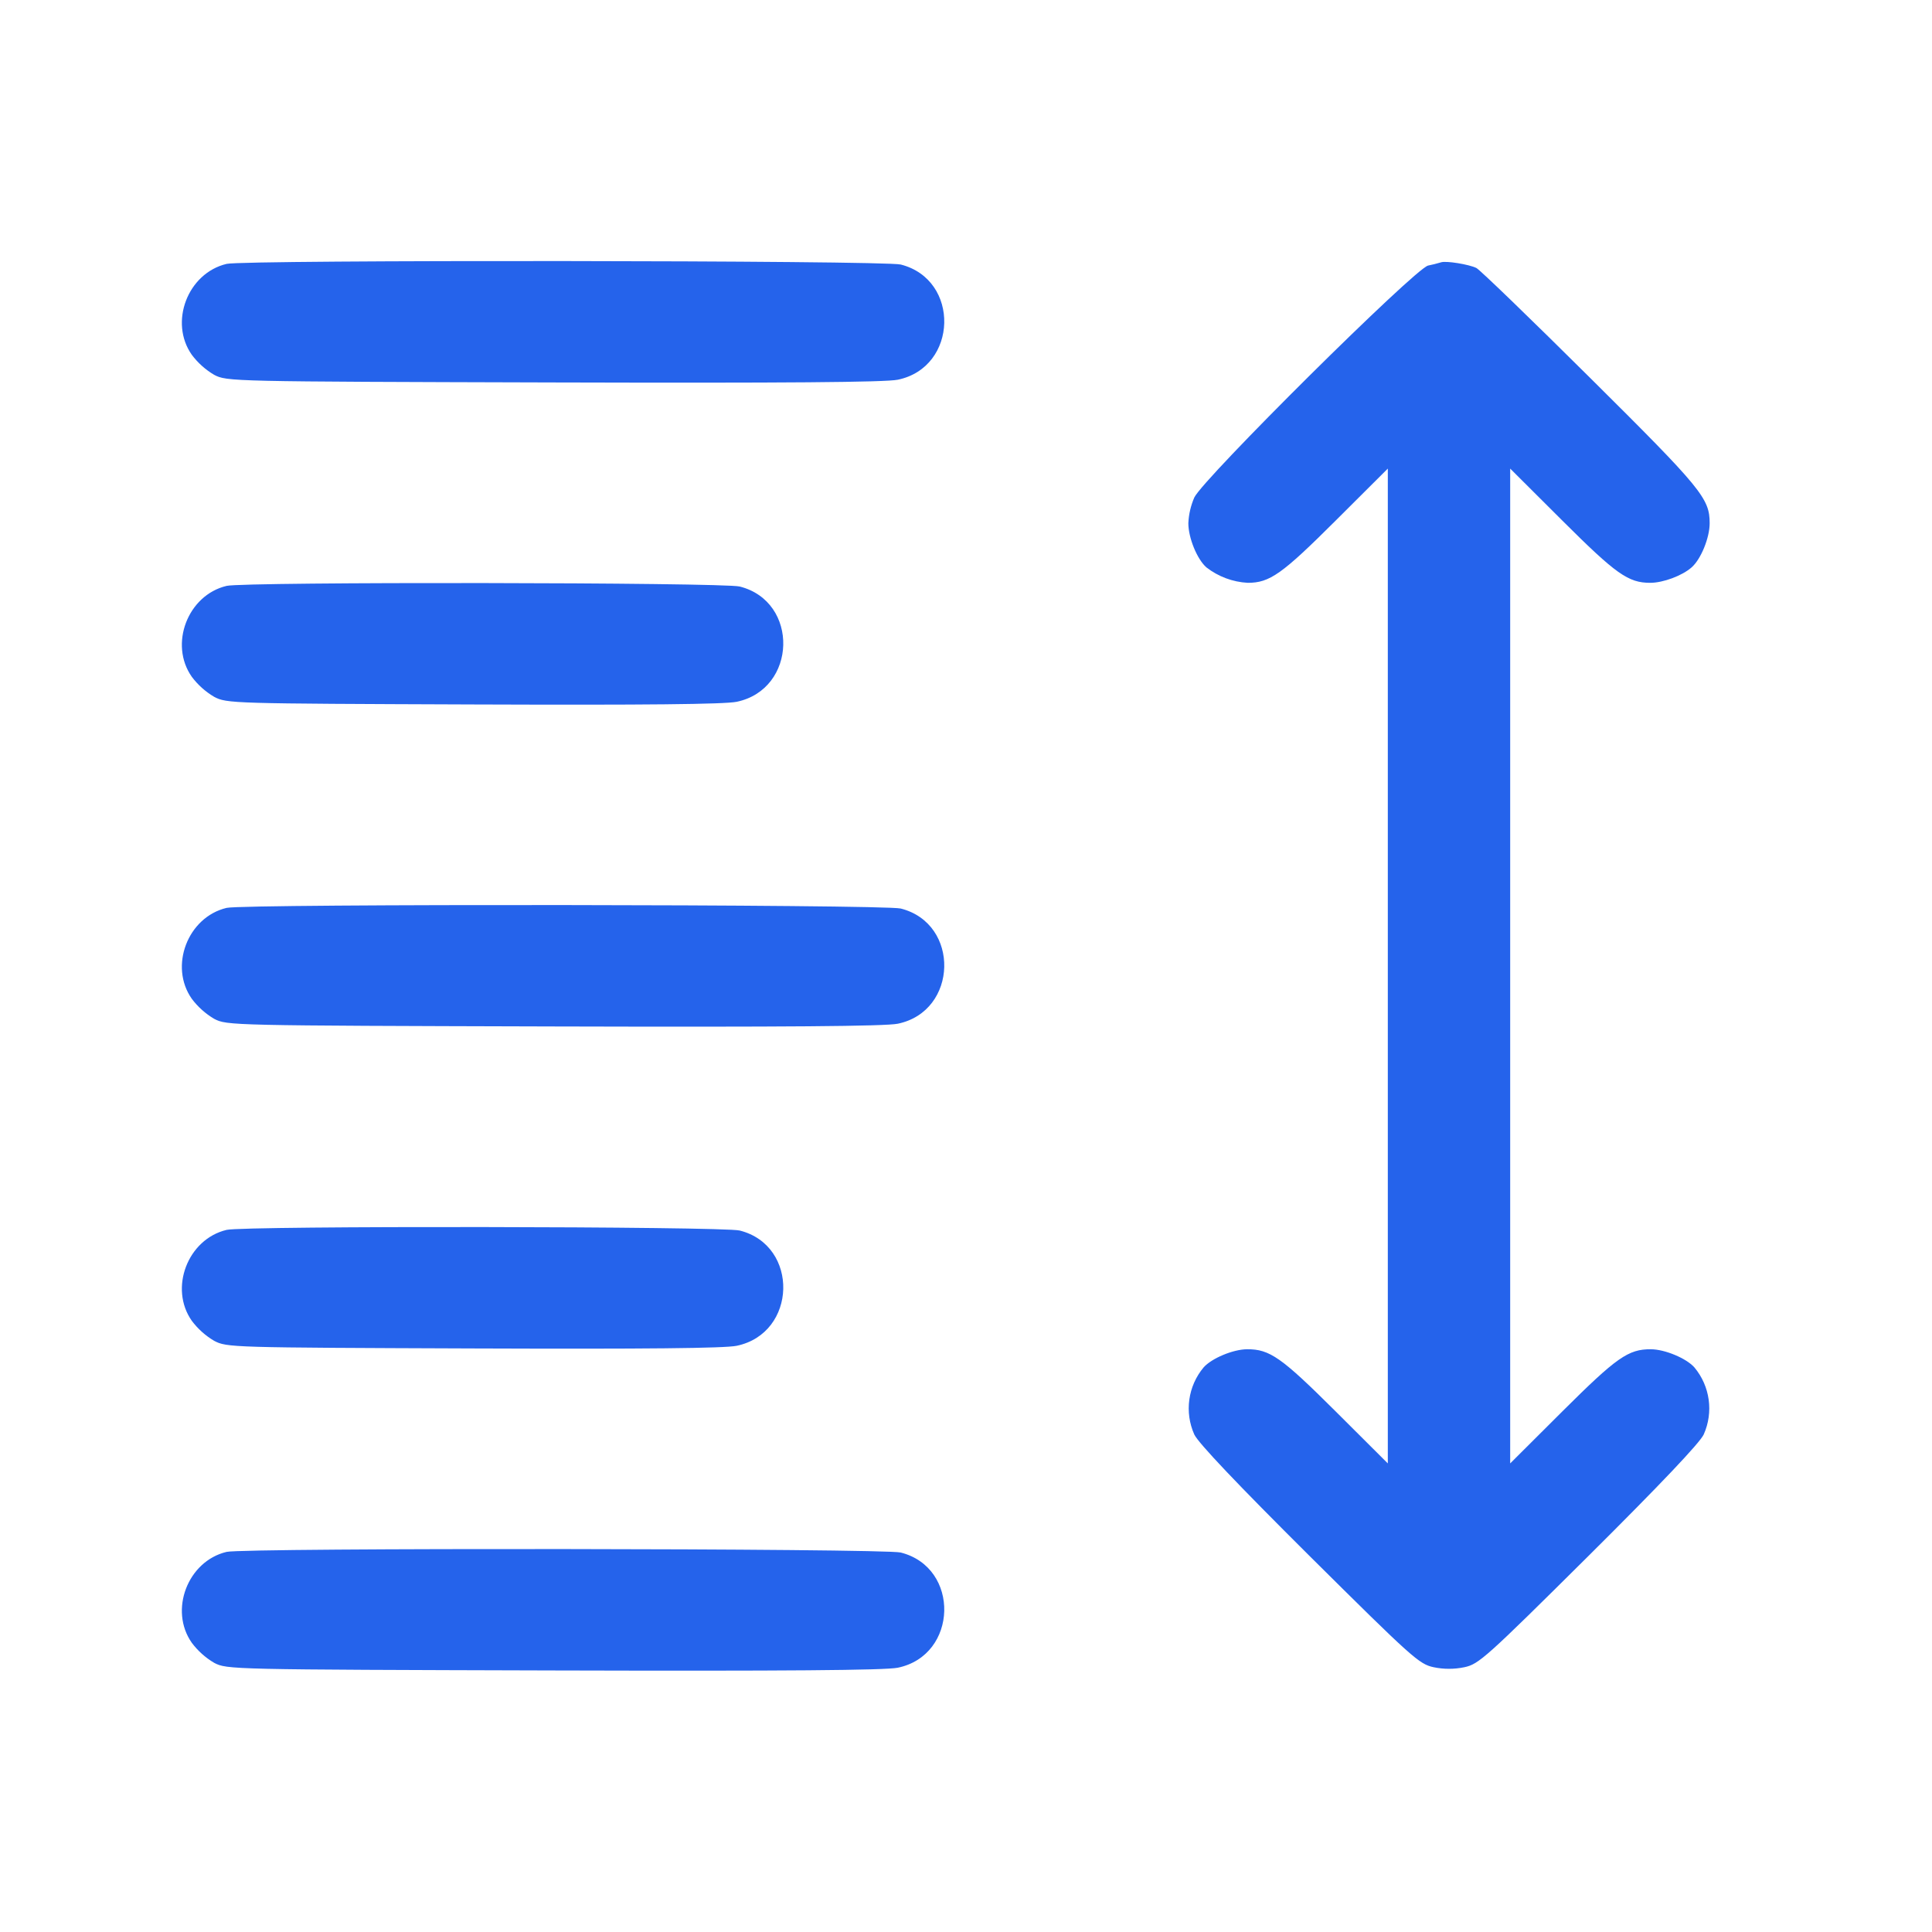
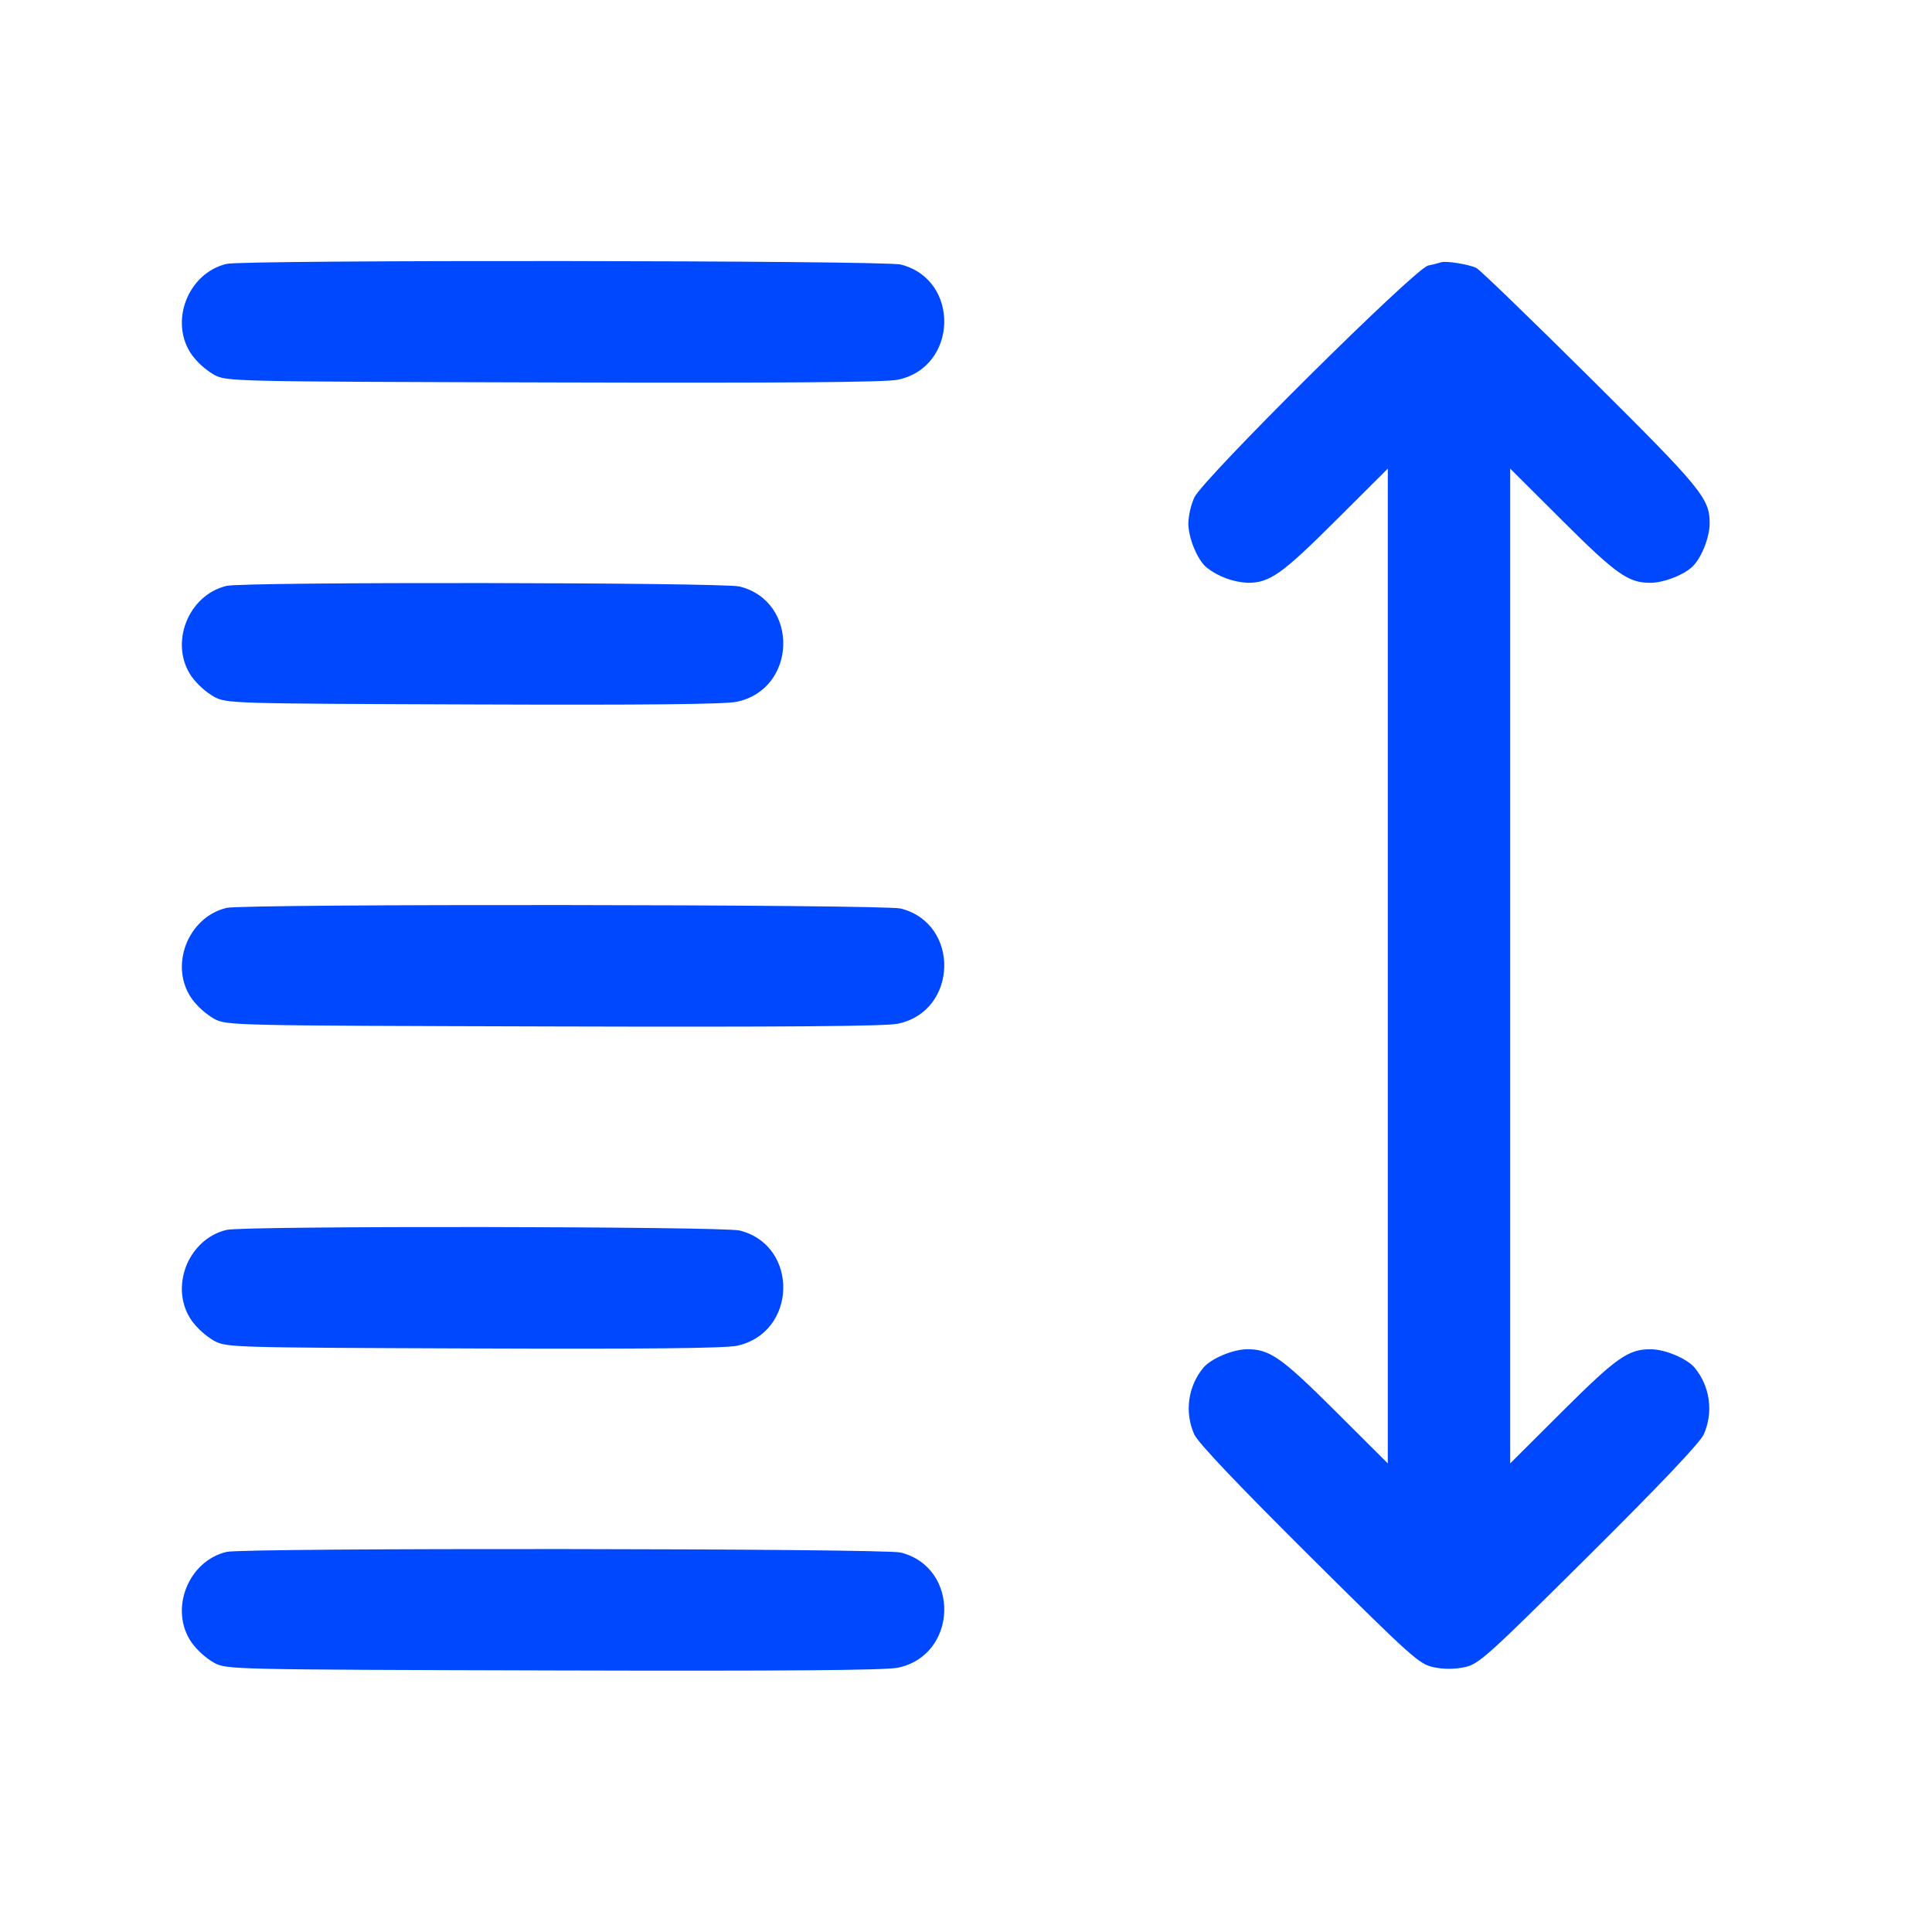
- <svg xmlns="http://www.w3.org/2000/svg" fill="#2563eb" data-name="Layer 3" viewBox="0 0 24 24">
+ <svg xmlns="http://www.w3.org/2000/svg" fill="#0048FE" data-name="Layer 3" viewBox="0 0 24 24">
  <path d="M2.815 3.278c-.484.115-.717.726-.432 1.13a.951.951 0 0 0 .277.248c.159.083.191.084 4.219.095 2.865.008 4.122-.002 4.274-.034.749-.155.777-1.244.036-1.431-.21-.052-8.155-.06-8.374-.008M17.9 3.259a1.795 1.795 0 0 1-.16.04c-.162.036-2.795 2.648-2.904 2.881a.907.907 0 0 0-.074.32c0 .18.108.446.224.548a.918.918 0 0 0 .514.192c.273 0 .424-.107 1.09-.771l.65-.648v12.358l-.65-.648c-.672-.669-.817-.772-1.099-.77-.173.001-.439.112-.539.225a.794.794 0 0 0-.116.834c.05.106.535.617 1.429 1.506 1.283 1.274 1.365 1.347 1.545 1.385a.935.935 0 0 0 .38 0c.18-.038.262-.111 1.545-1.385.894-.889 1.379-1.4 1.429-1.506a.794.794 0 0 0-.116-.834c-.1-.113-.366-.224-.539-.225-.282-.002-.427.101-1.099.77l-.65.648V5.821l.65.648c.666.664.817.771 1.09.771.16 0 .398-.089.514-.192.116-.102.224-.368.224-.548 0-.309-.099-.43-1.484-1.805-.734-.729-1.37-1.344-1.414-1.366-.091-.045-.38-.092-.44-.07M2.815 7.278c-.484.115-.717.726-.432 1.13a.951.951 0 0 0 .277.248c.158.083.205.084 3.218.095C8.02 8.759 9 8.749 9.151 8.718c.751-.156.78-1.245.038-1.432-.21-.052-6.156-.06-6.374-.008m0 4c-.484.115-.717.726-.432 1.13a.951.951 0 0 0 .277.248c.159.083.191.084 4.219.095 2.865.008 4.122-.002 4.274-.034.749-.155.777-1.244.036-1.431-.21-.052-8.155-.06-8.374-.008m0 4c-.484.115-.717.726-.432 1.13a.951.951 0 0 0 .277.248c.158.083.205.084 3.218.095 2.142.008 3.122-.002 3.273-.033.751-.156.78-1.245.038-1.432-.21-.052-6.156-.06-6.374-.008m0 4c-.484.115-.717.726-.432 1.13a.951.951 0 0 0 .277.248c.159.083.191.084 4.219.095 2.865.008 4.122-.002 4.274-.034.749-.155.777-1.244.036-1.431-.21-.052-8.155-.06-8.374-.008" fill-rule="evenodd" />
</svg>
